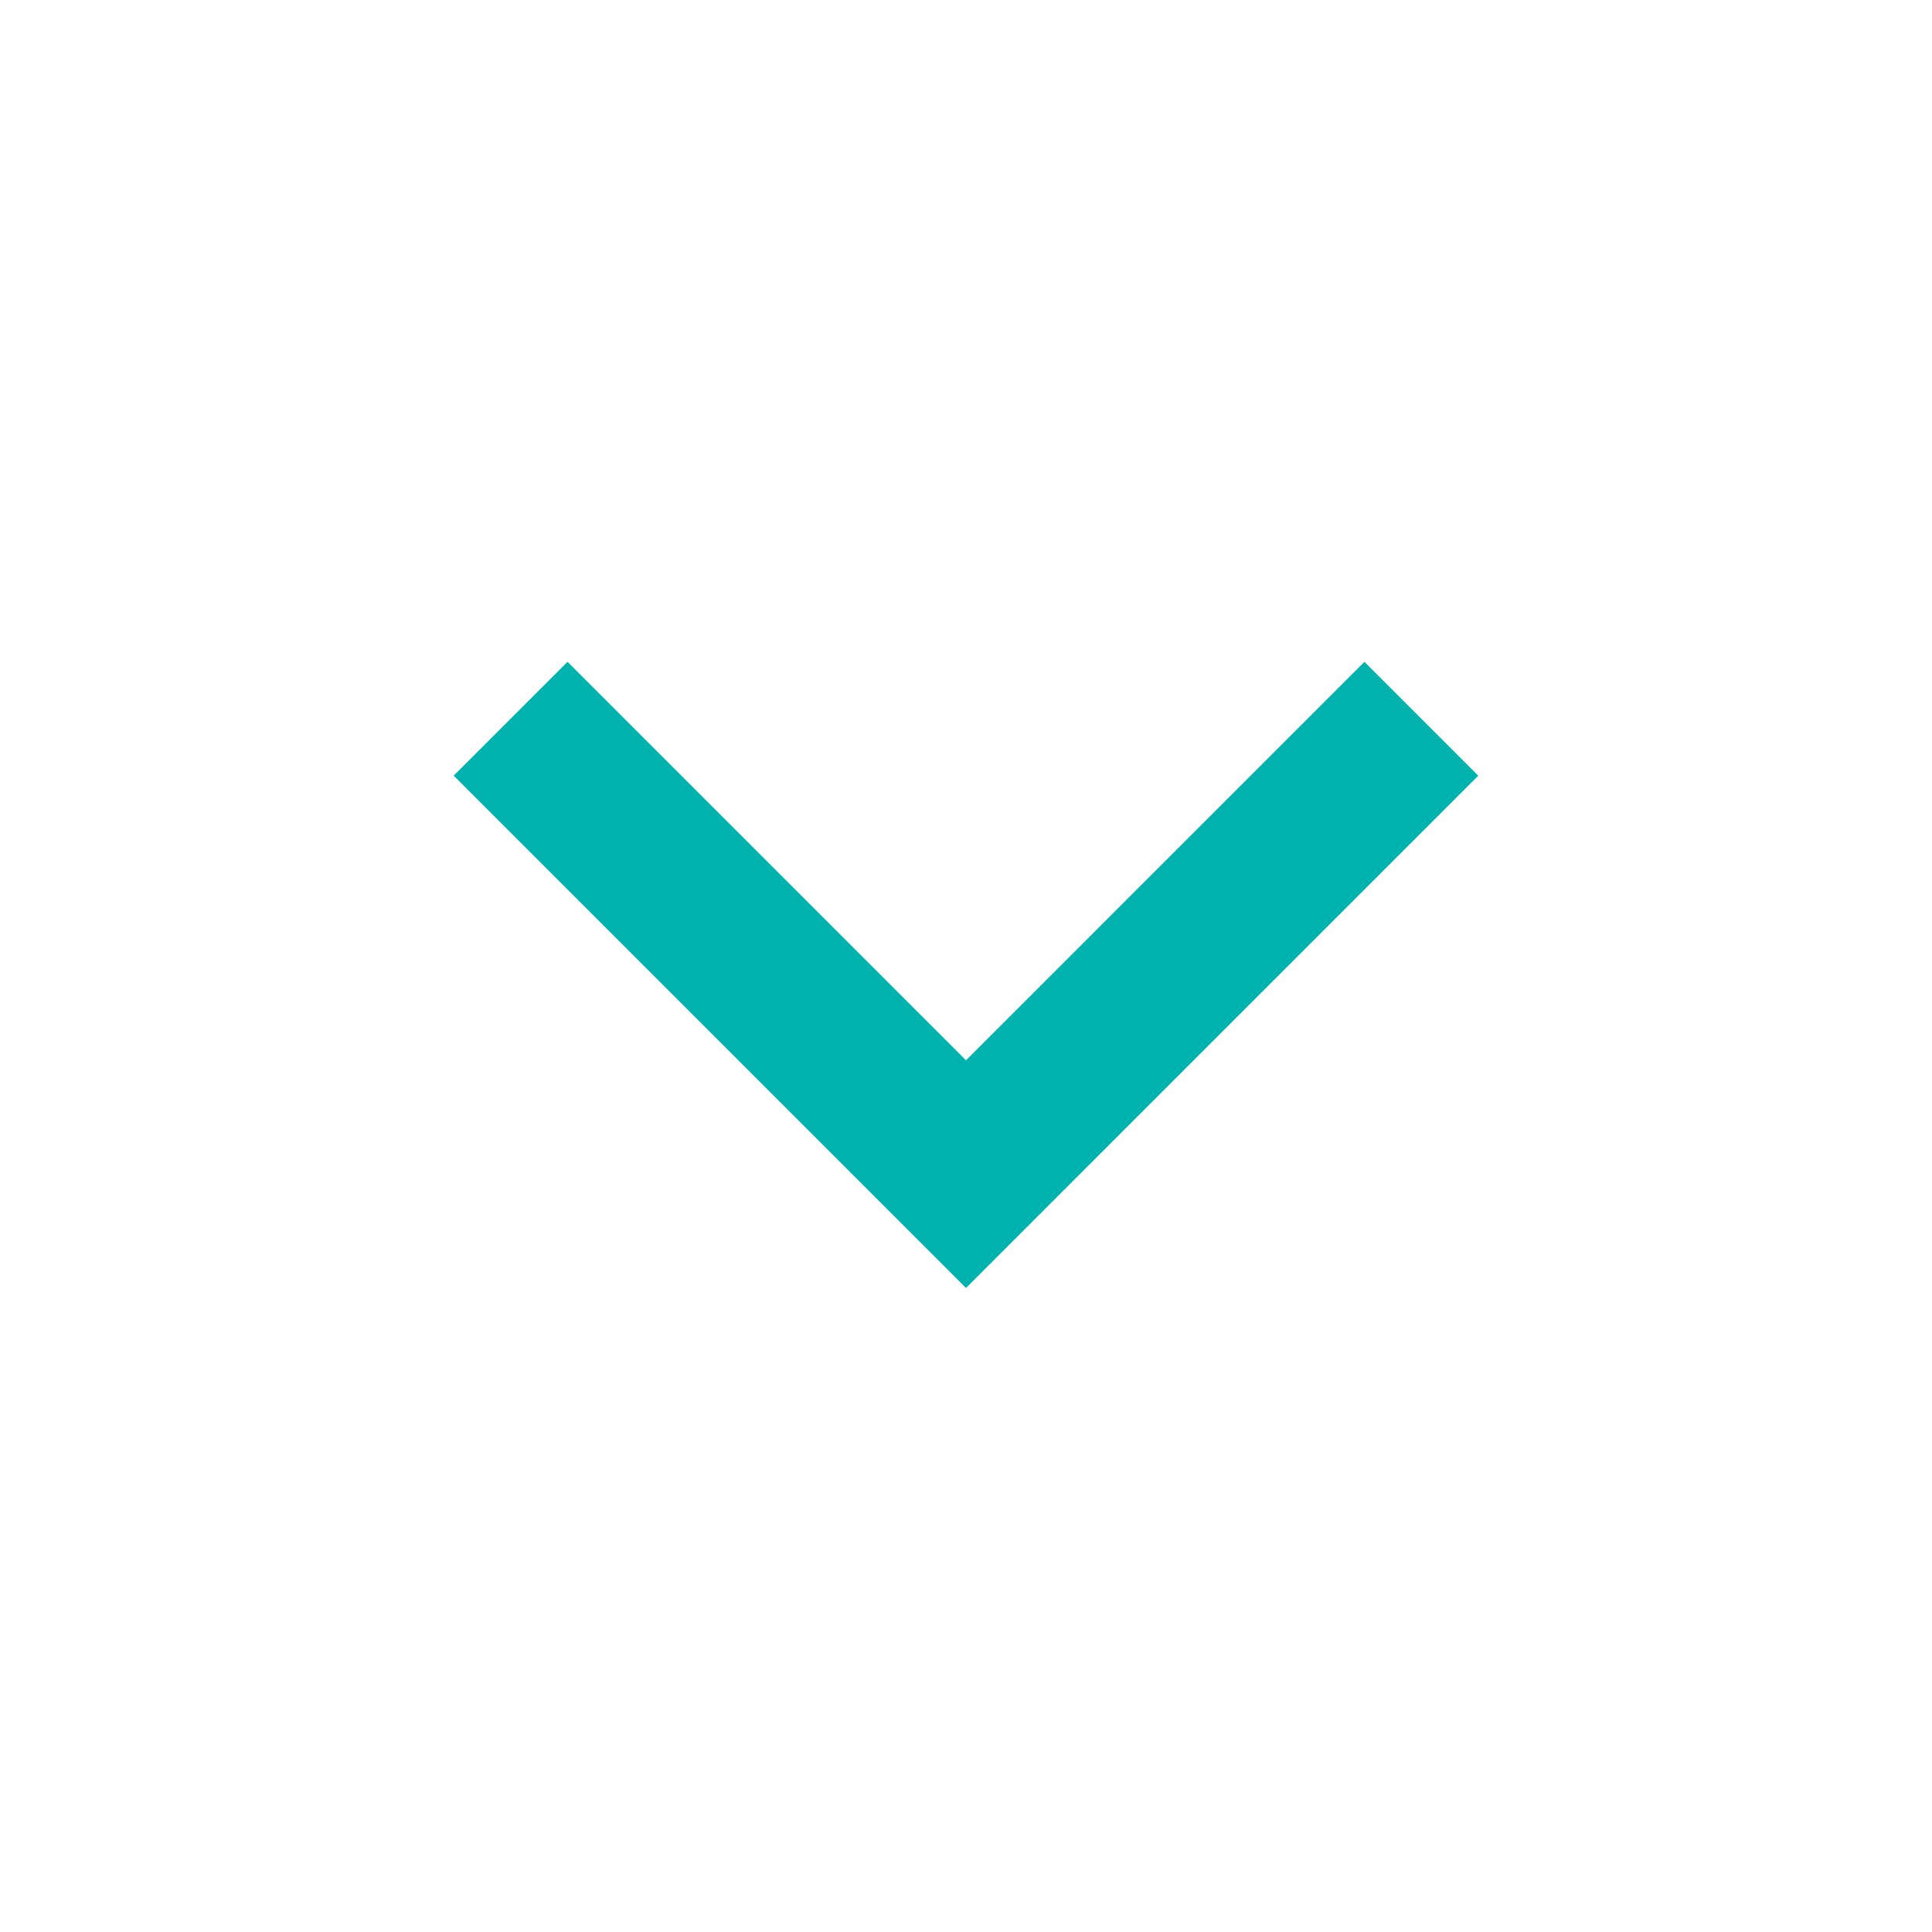
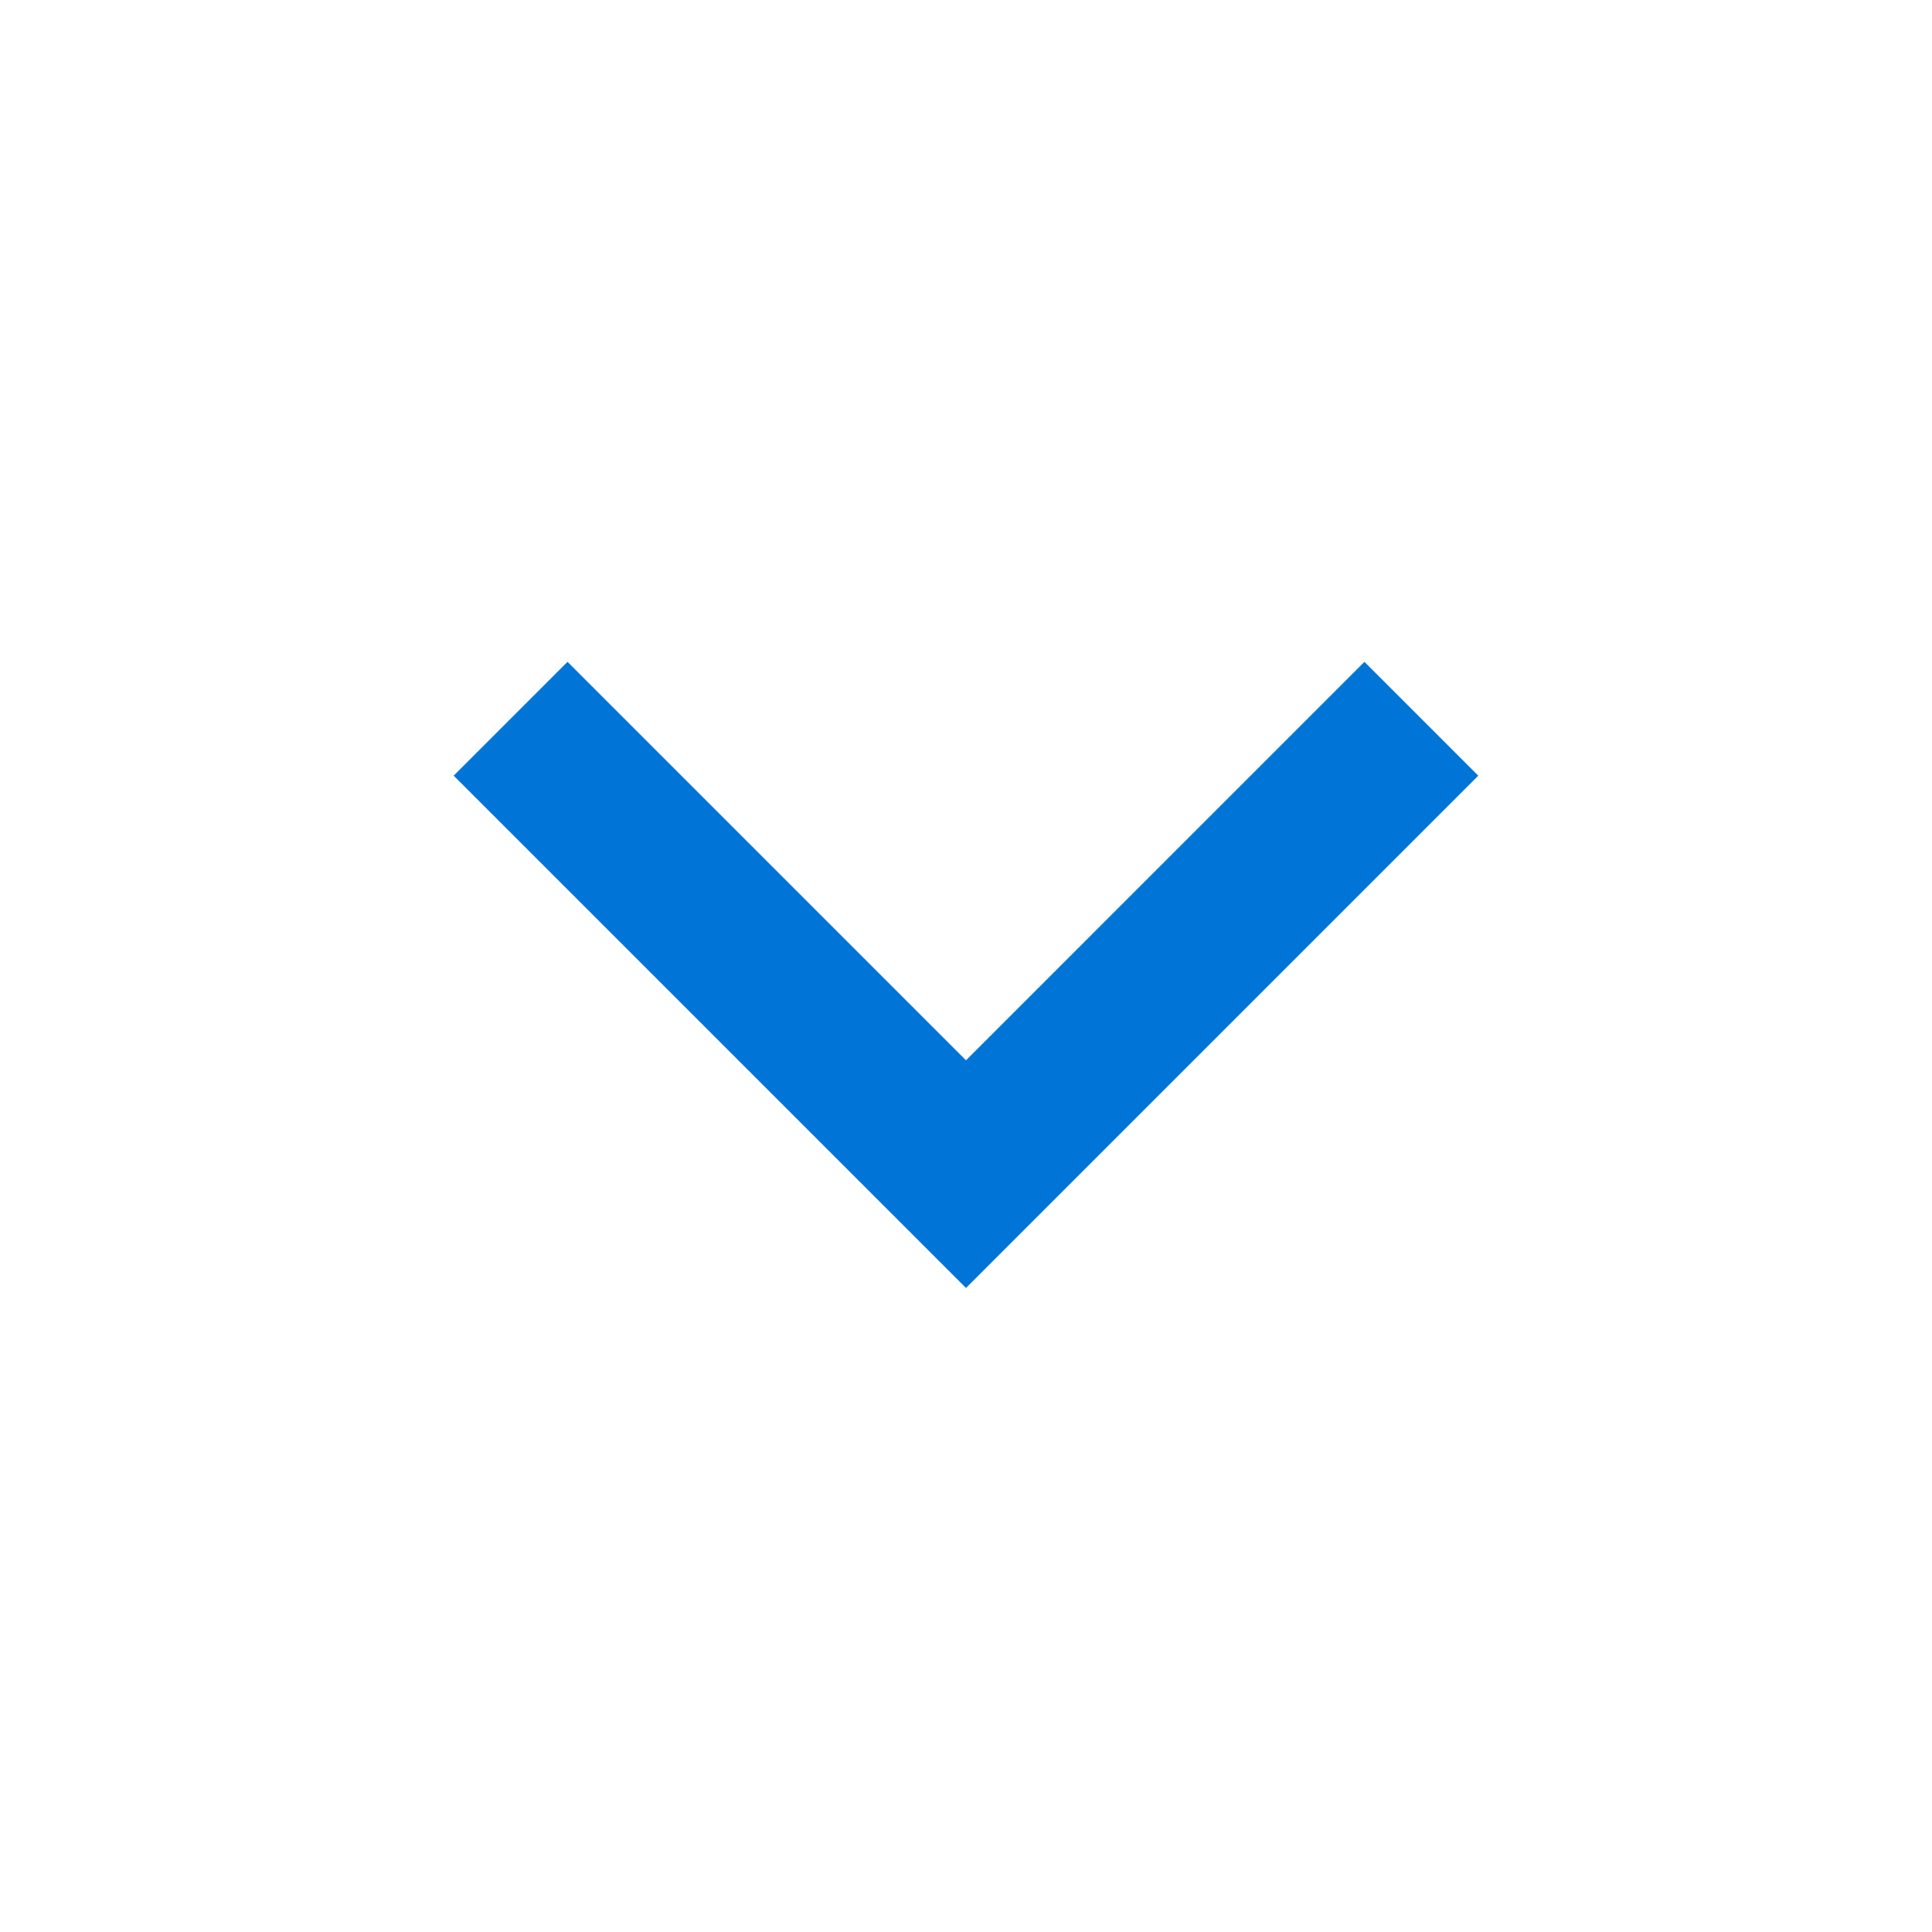
<svg xmlns="http://www.w3.org/2000/svg" width="57" height="57" viewBox="0 0 57 57" fill="none">
-   <path d="M28.5 31.282L40.255 19.526L43.614 22.885L28.5 38L13.385 22.885L16.744 19.526L28.5 31.282Z" fill="#00B2AD" />
+   <path d="M28.5 31.282L40.255 19.526L43.614 22.885L28.5 38L13.385 22.885L16.744 19.526L28.5 31.282Z" fill="#0075D7" />
</svg>
